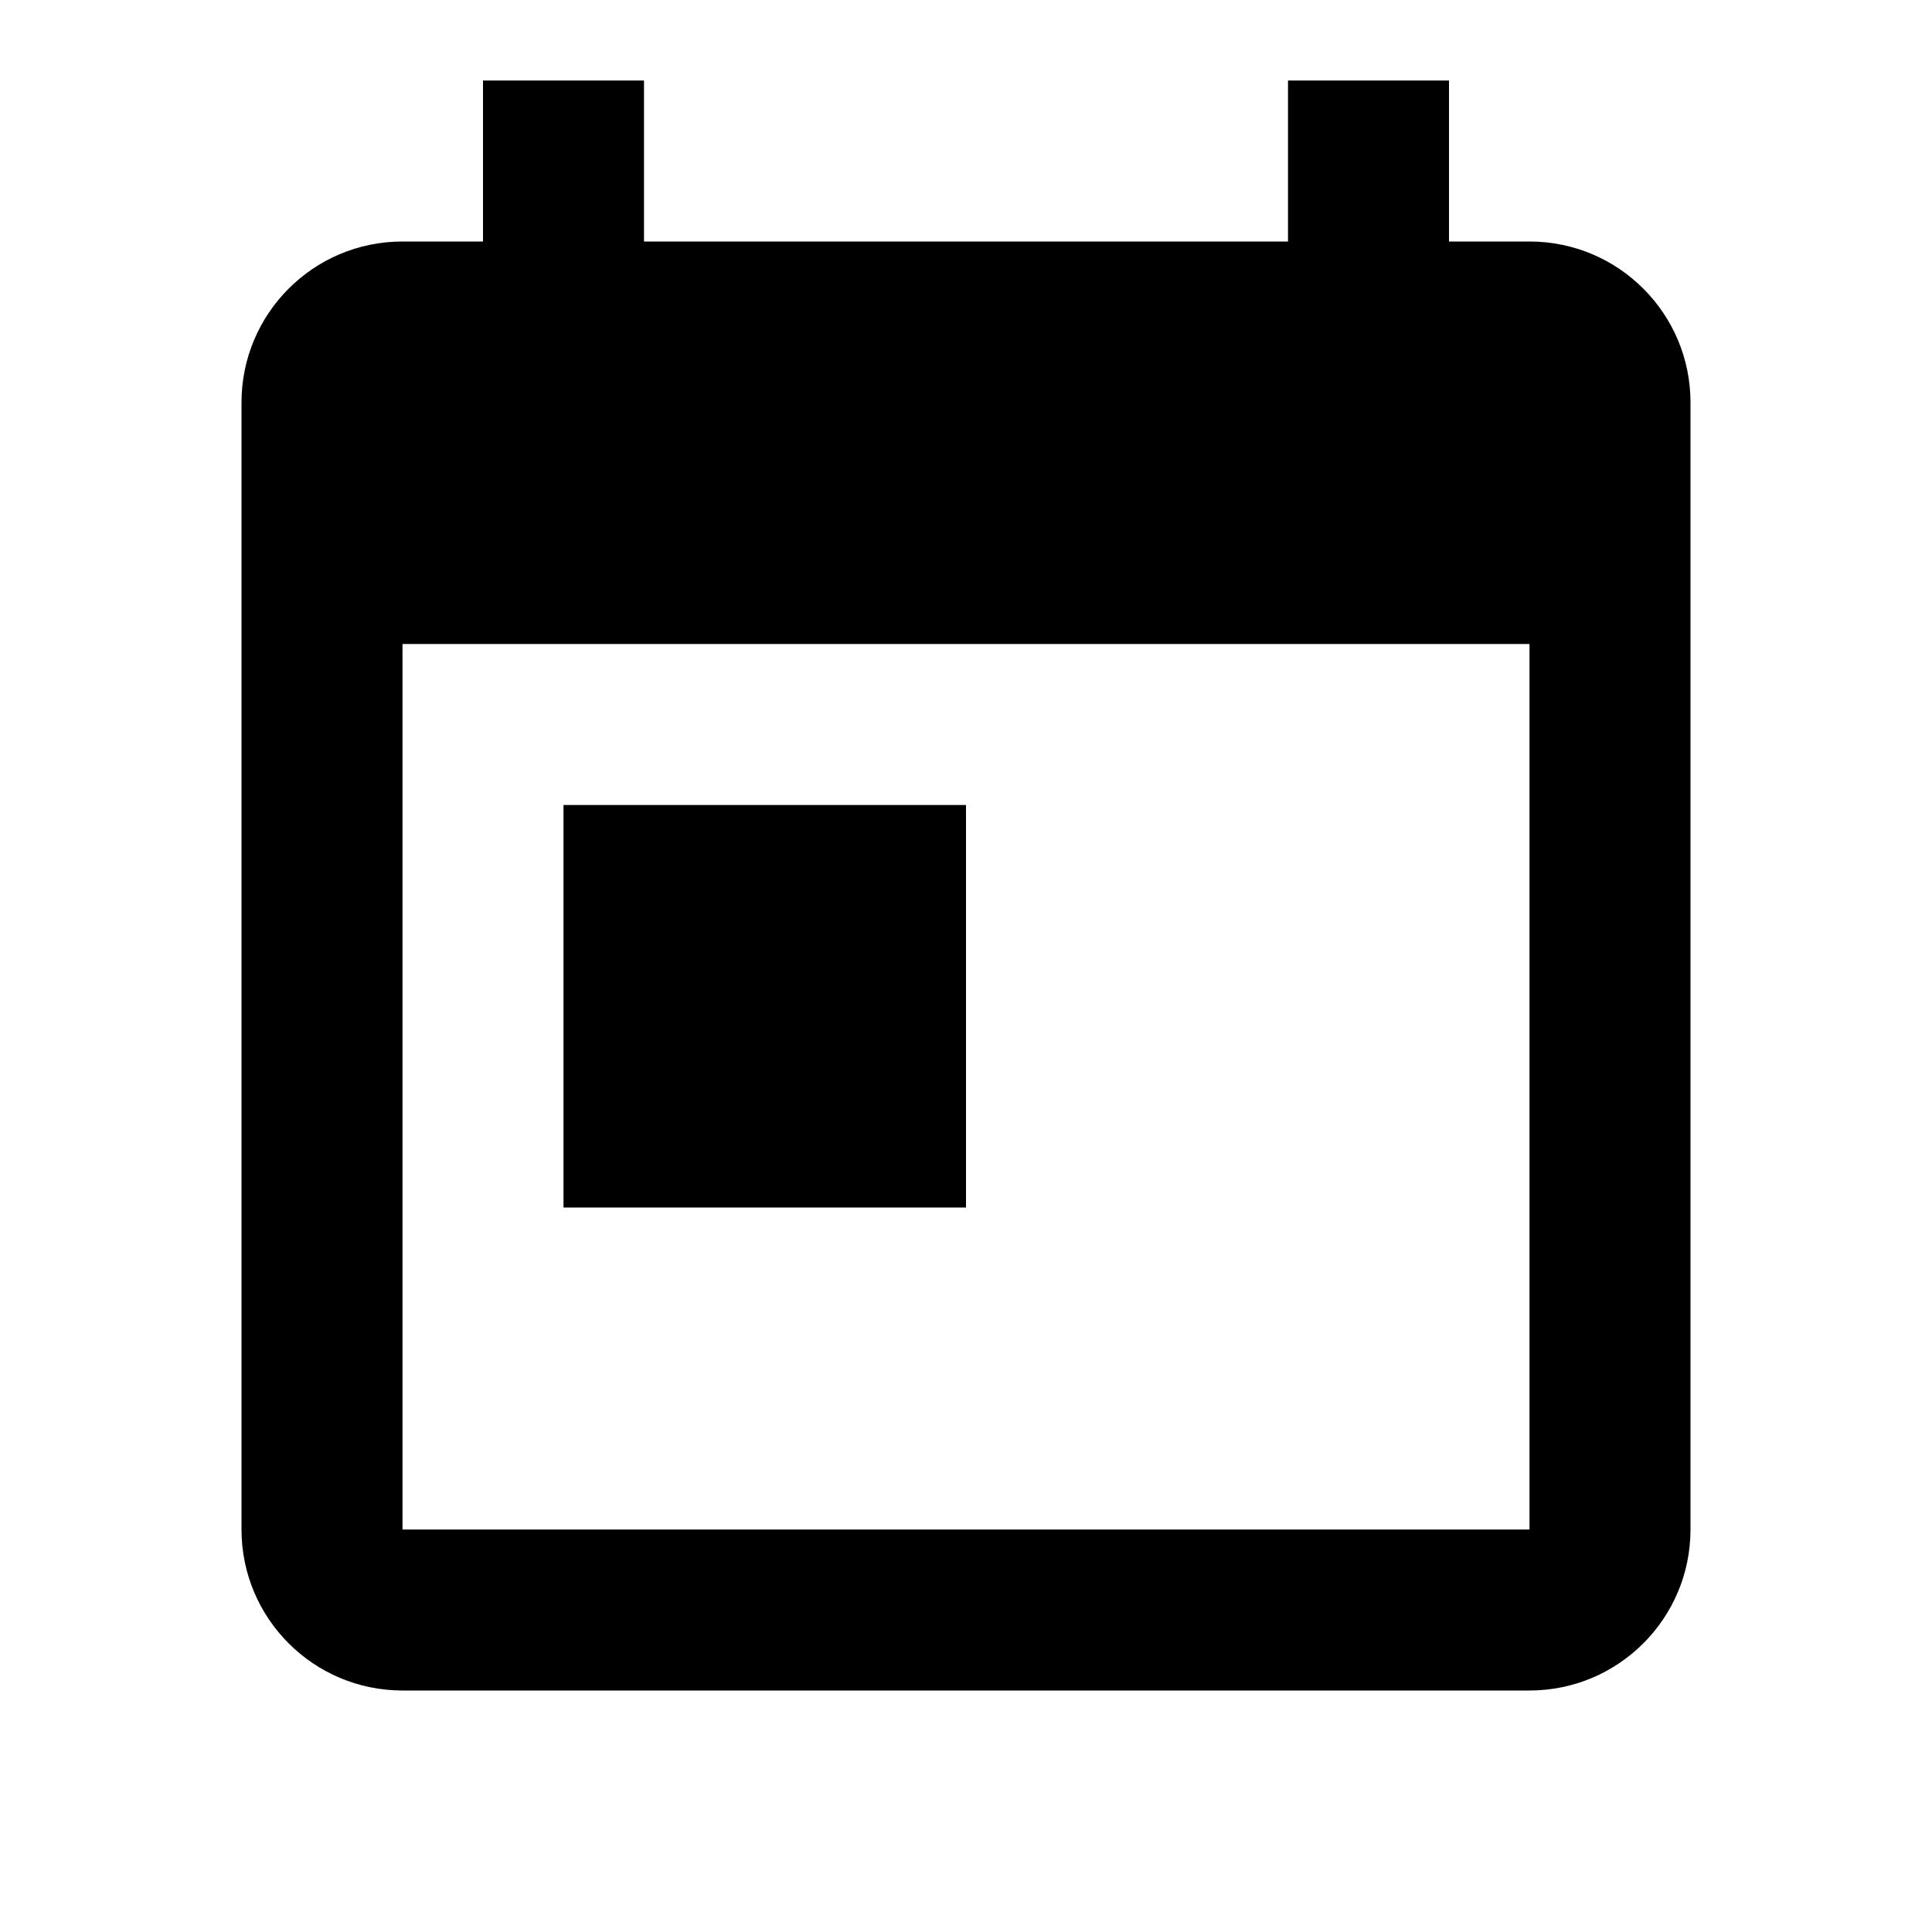
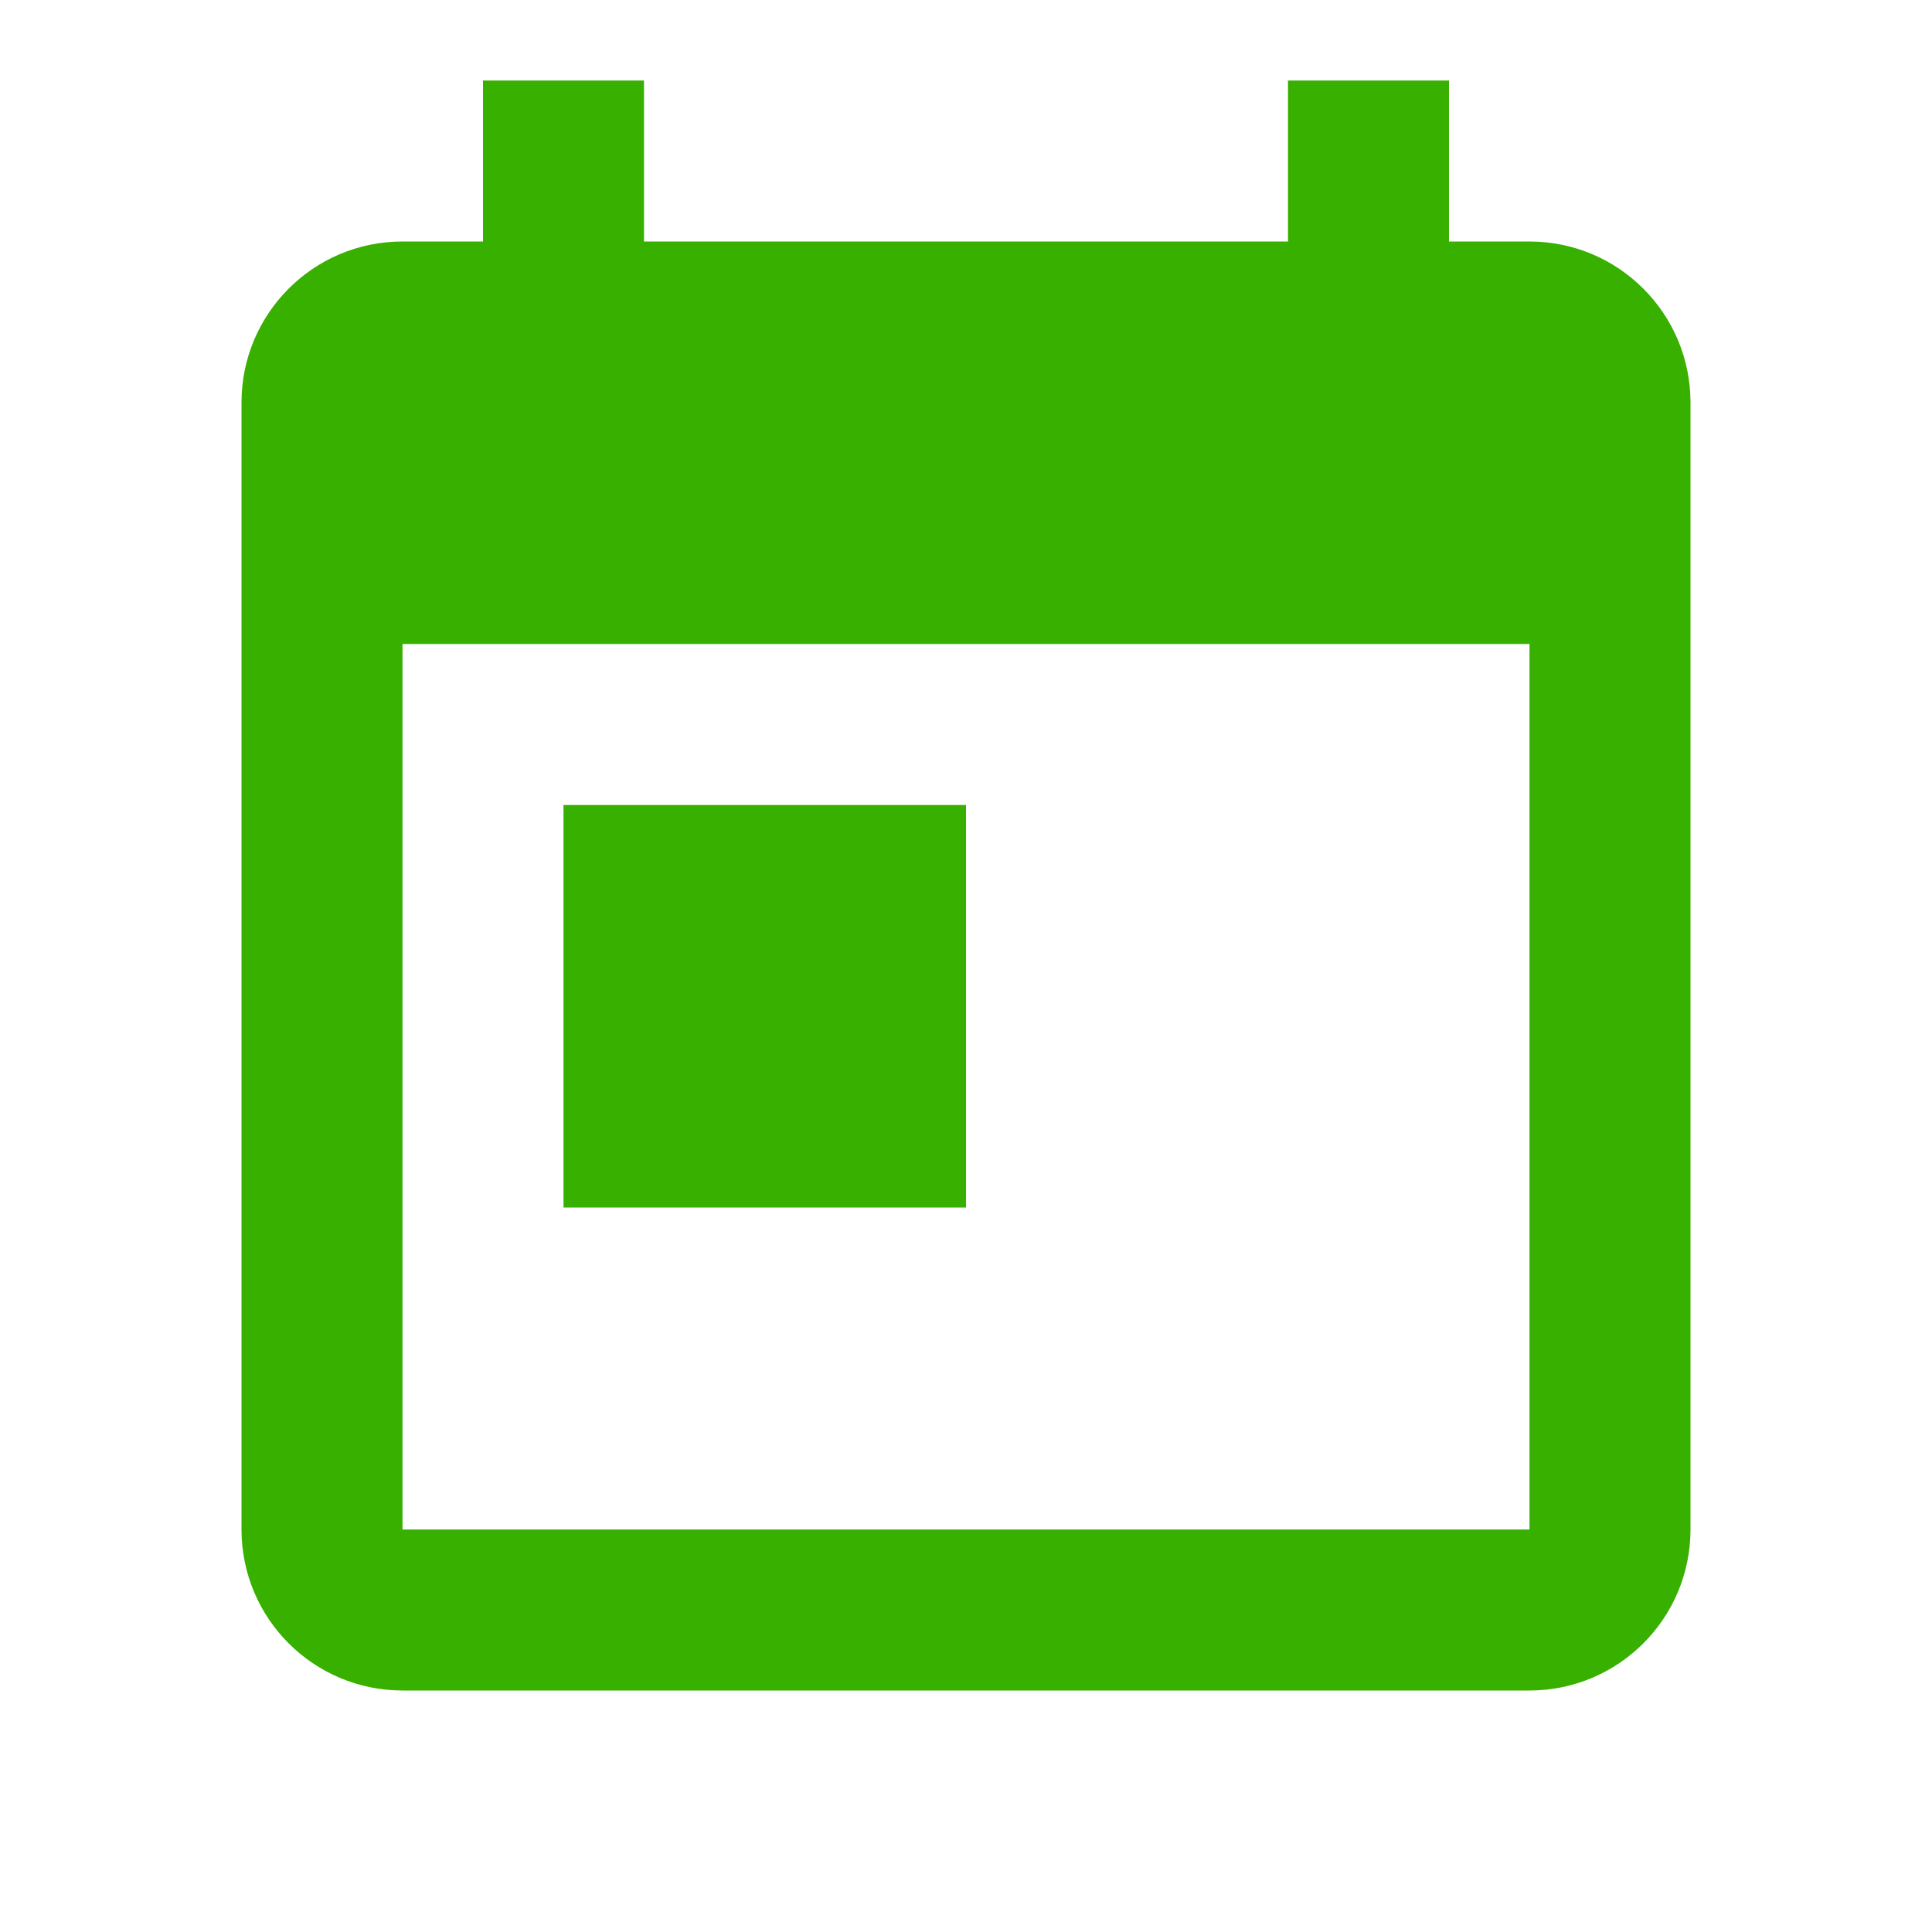
- <svg xmlns="http://www.w3.org/2000/svg" viewBox="0 0 24 24">
+ <svg xmlns="http://www.w3.org/2000/svg" viewBox="0 0 24 24" fill="#38b000">
  <path d="M7,10H12V15H7M19,19H5V8H19M19,3H18V1H16V3H8V1H6V3H5C3.89,3 3,3.9 3,5V19A2,2 0 0,0 5,21H19A2,2 0 0,0 21,19V5A2,2 0 0,0 19,3Z" />
</svg>
